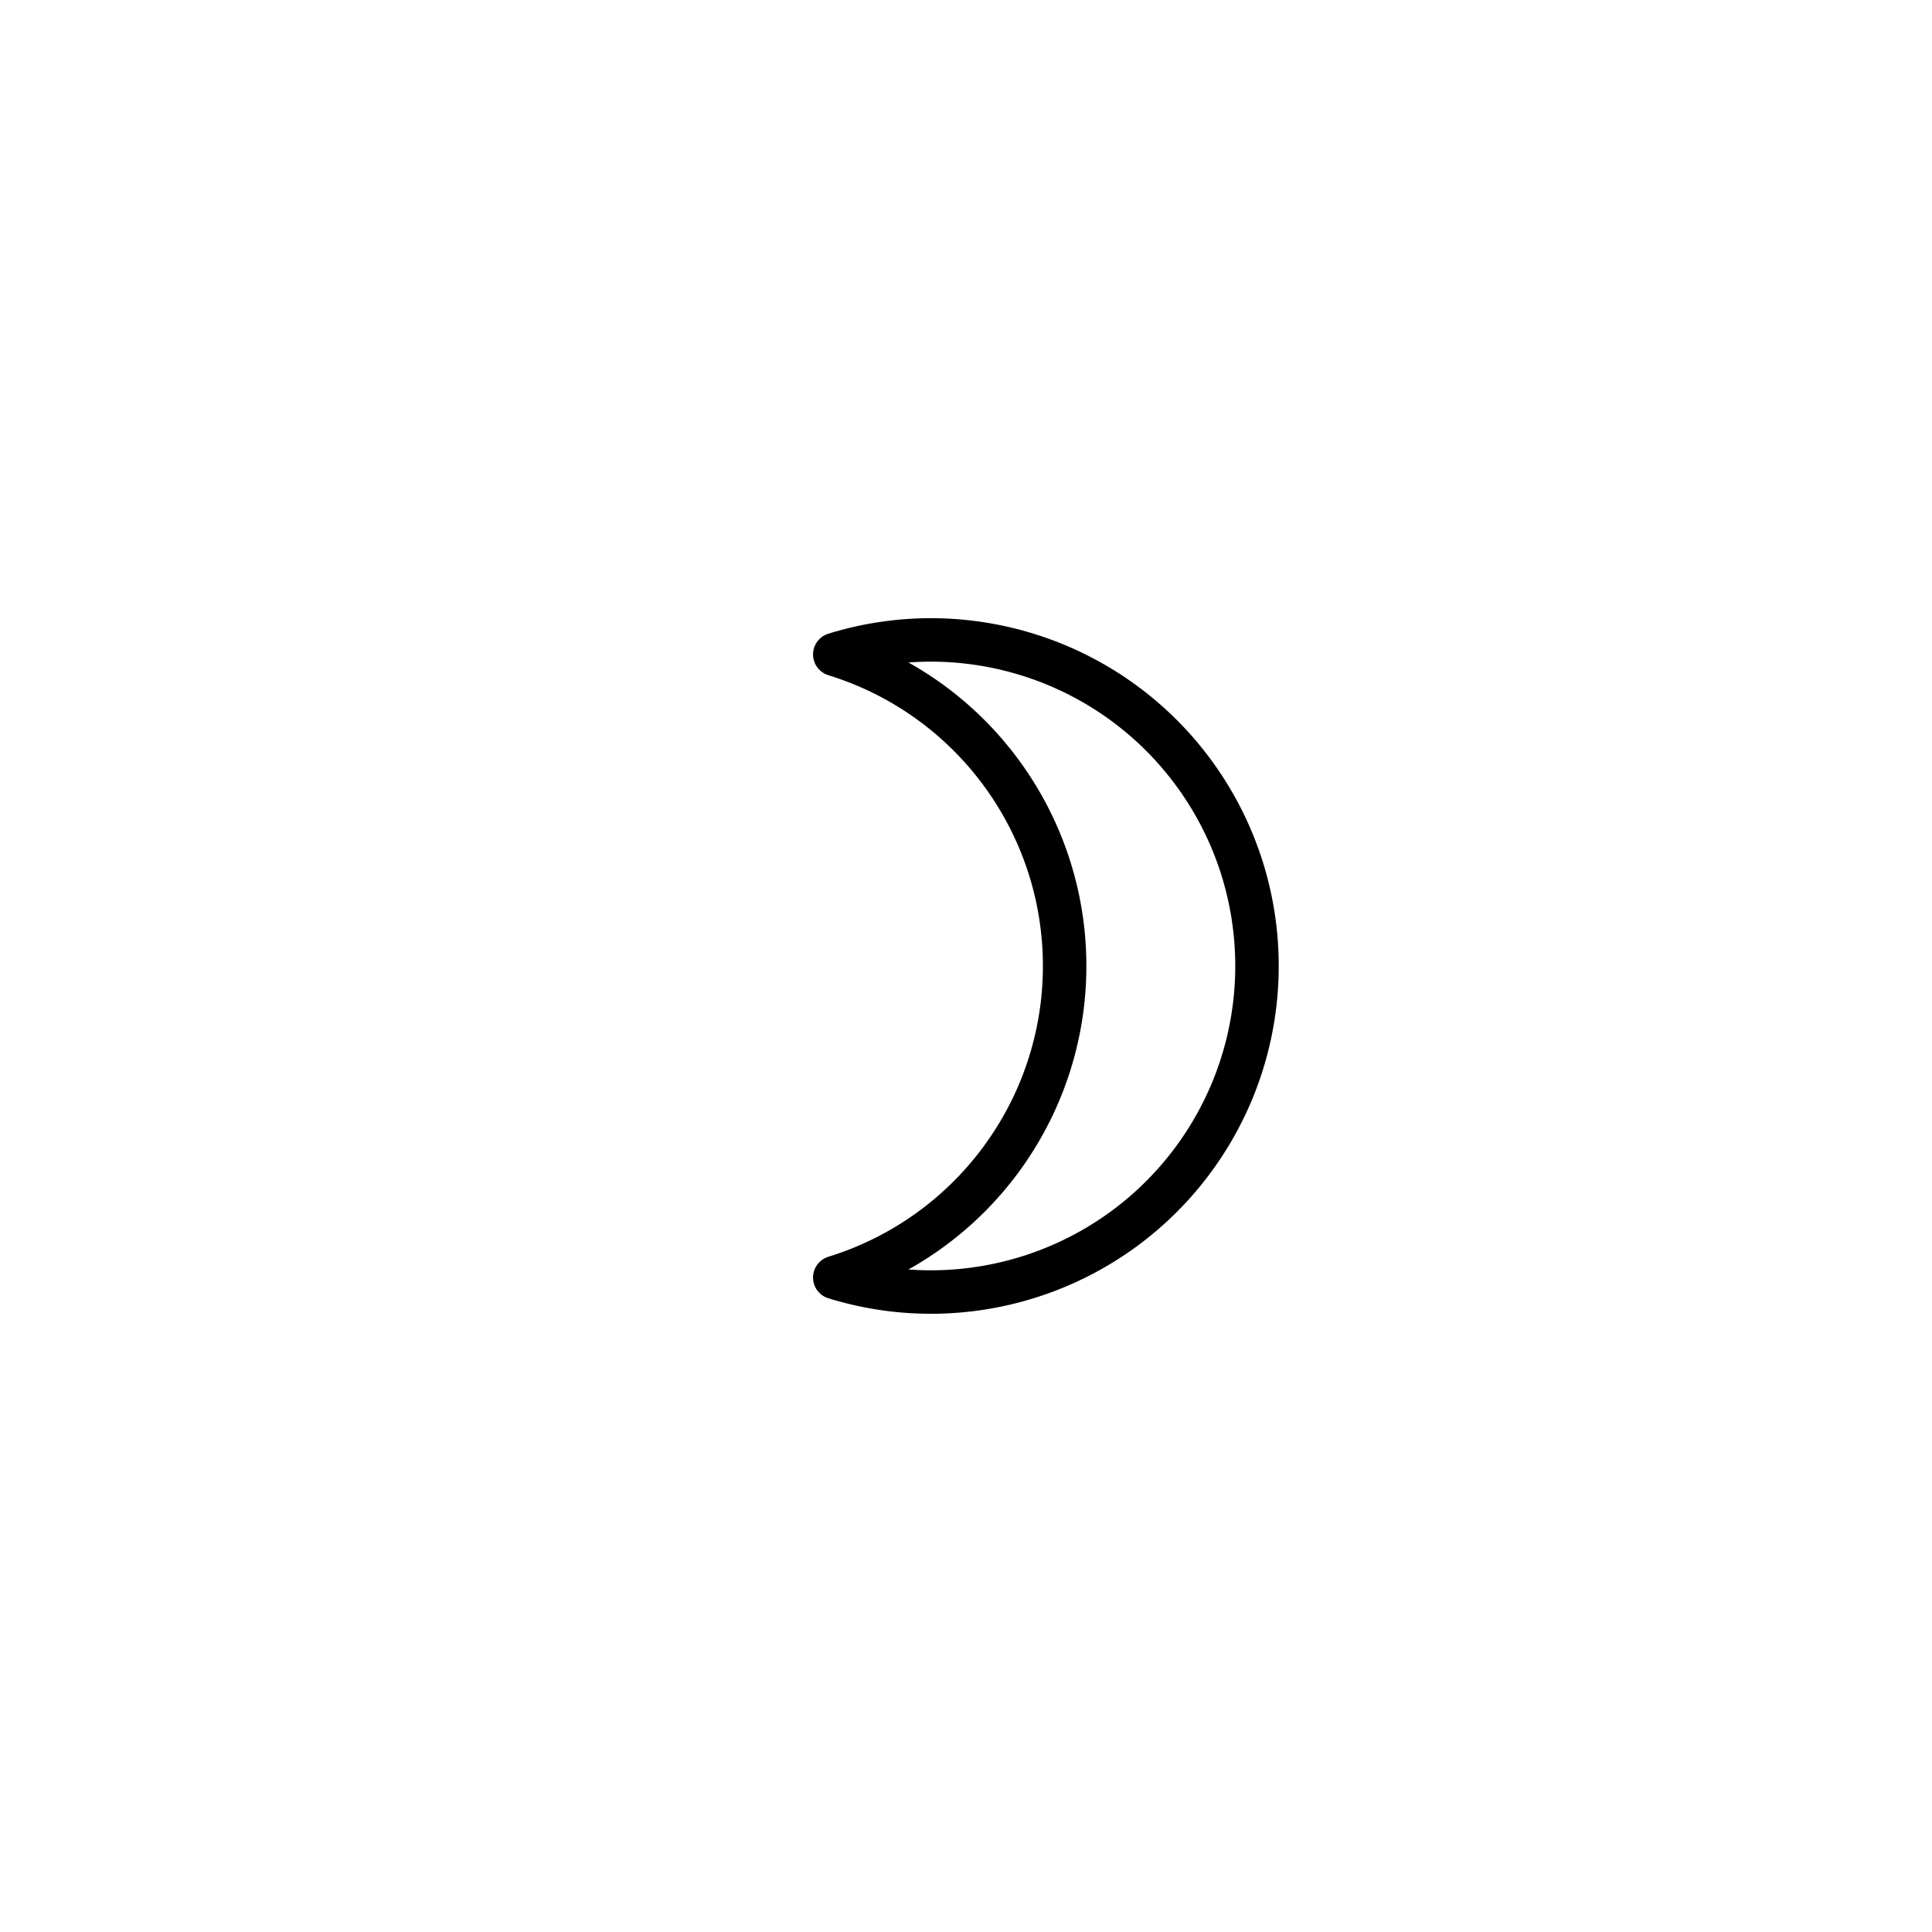
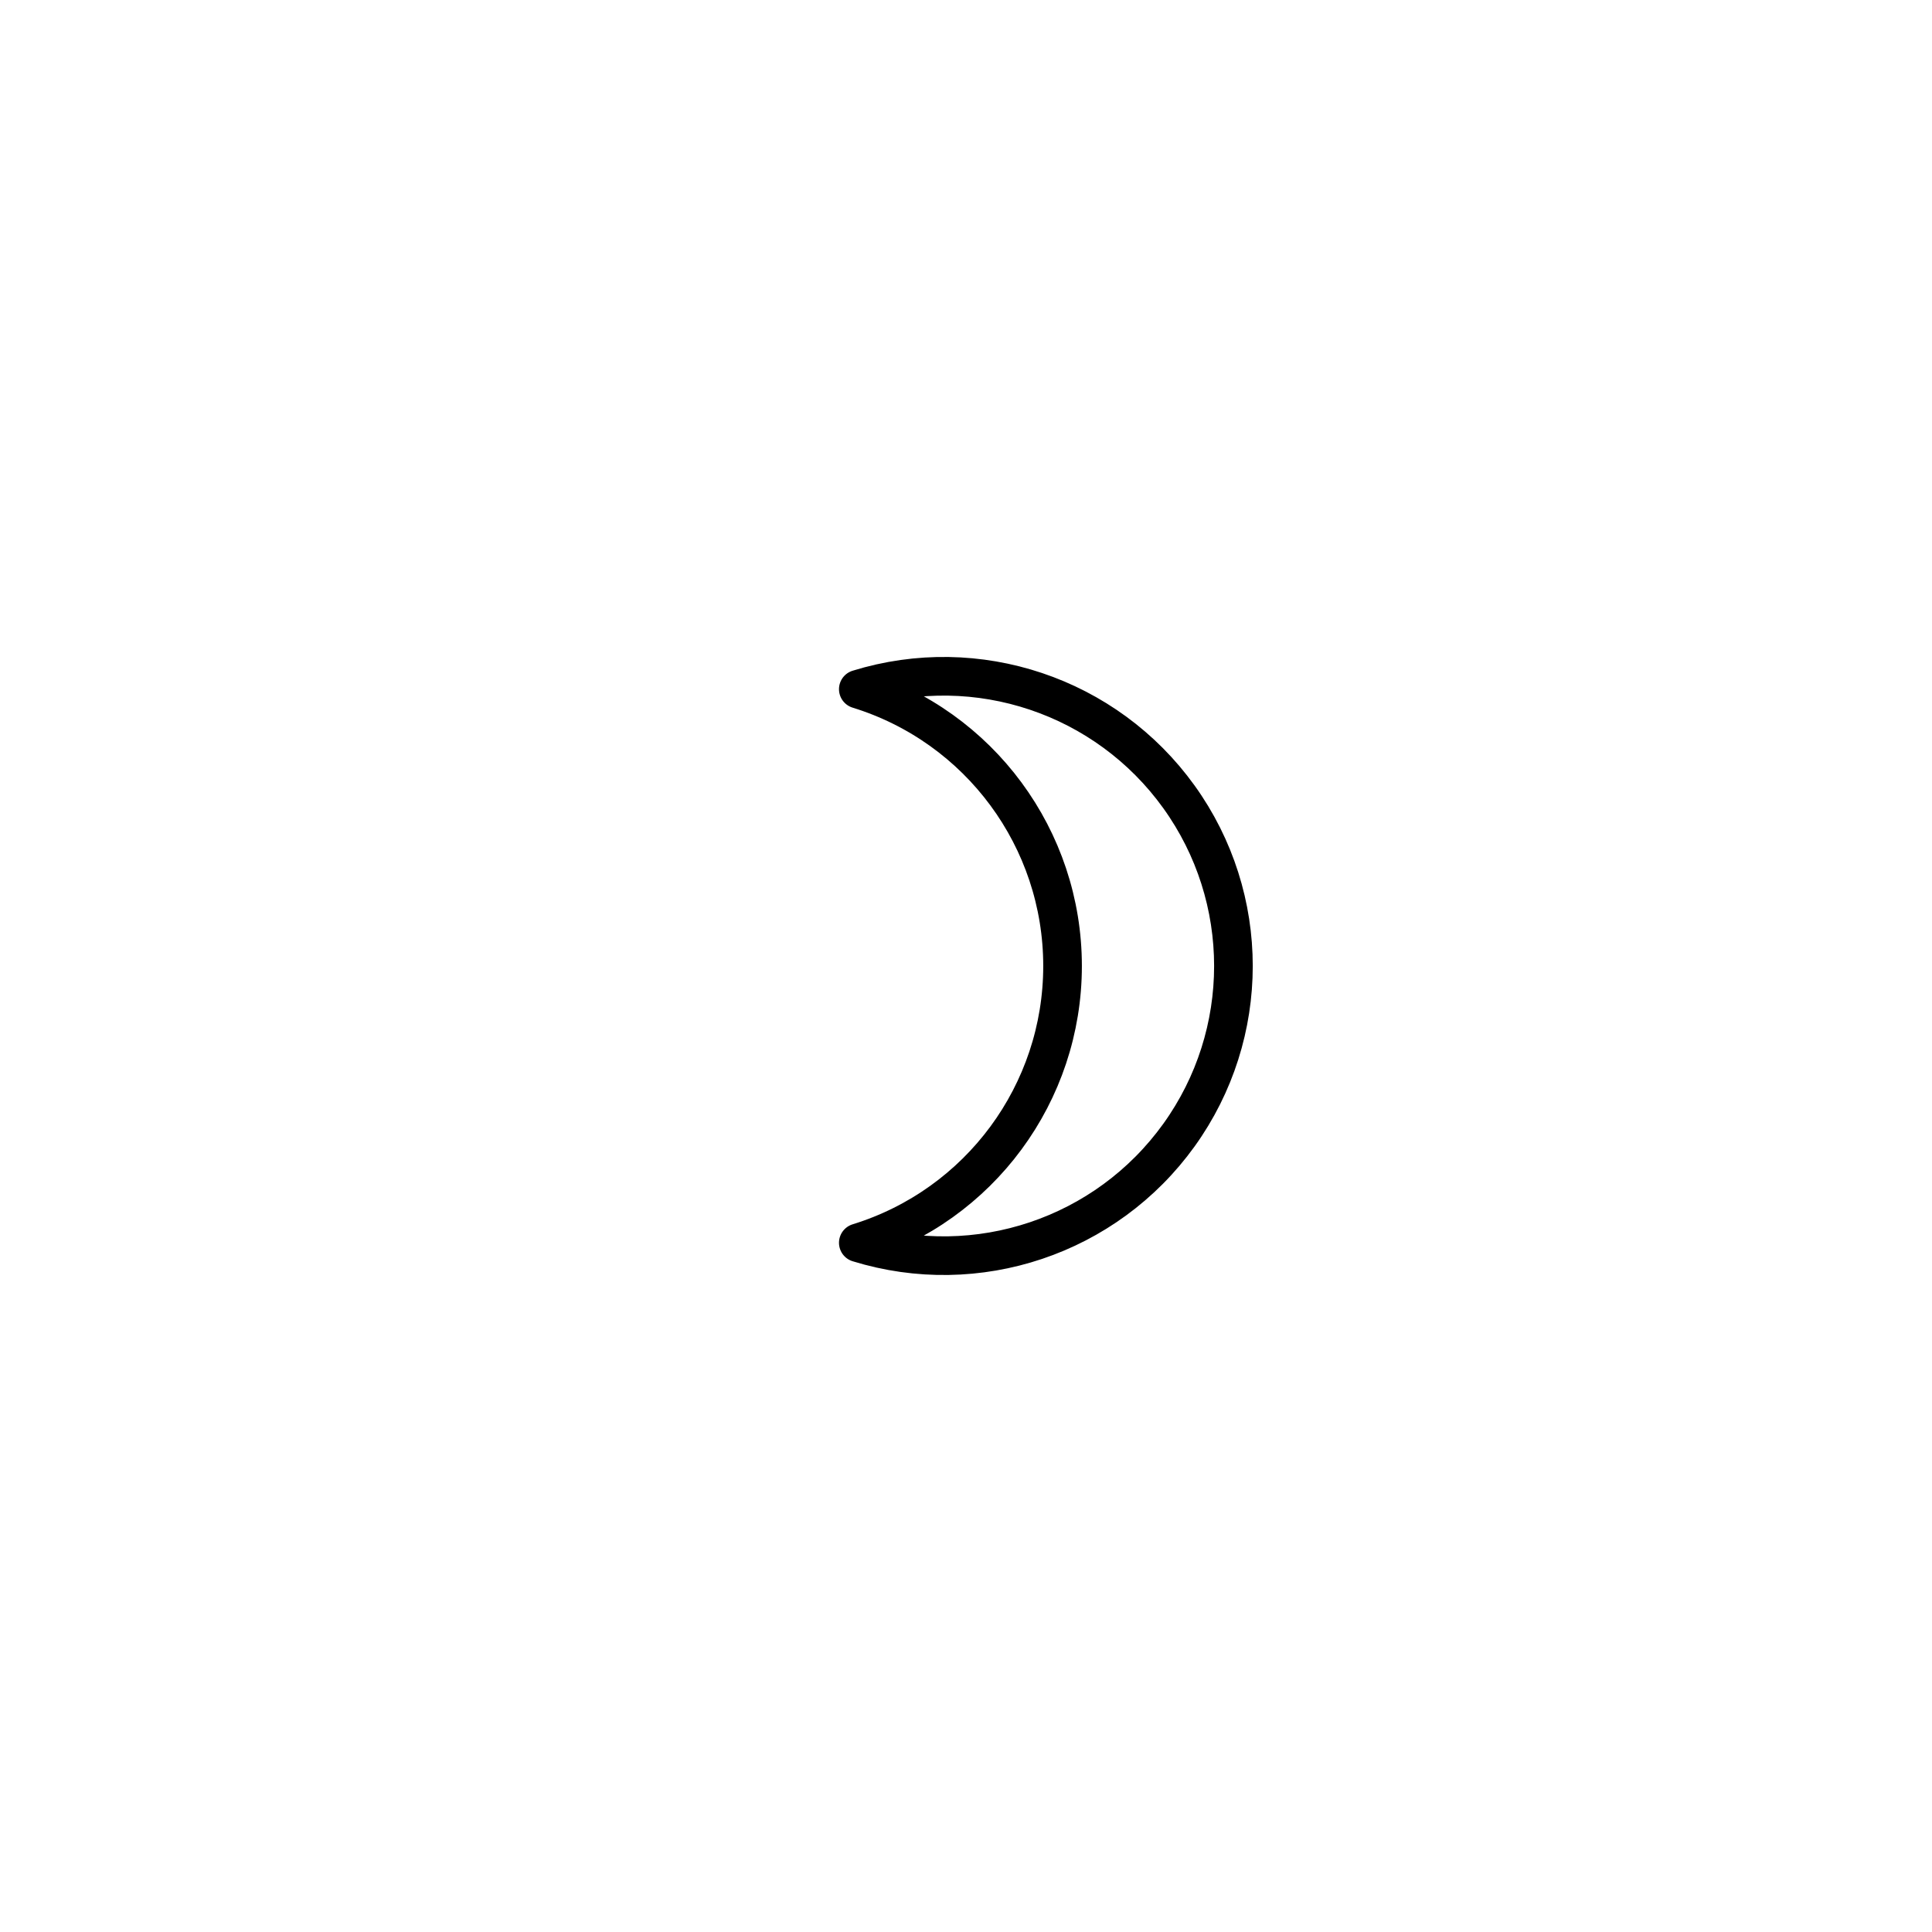
- <svg xmlns="http://www.w3.org/2000/svg" version="1.1" width="50px" height="50px" viewBox="0 0 50 50" id="svg3946">
-   <defs id="defs3950">
-     <style type="text/css" id="style3952">
+ <svg xmlns="http://www.w3.org/2000/svg" version="1.1" width="50px" height="50px" viewBox="0 0 50 50" id="svg2">
+   <defs id="defs6">
+     <style type="text/css" id="style8">
      #crescent {
        fill: none;
        stroke: black;
        stroke-width: 3;
        stroke-linejoin: round;
      }
    </style>
  </defs>
-   <path id="crescent" d="m 21.604,16.937 a 8.438,8.438 0 0 1 0,16.125 8.438,8.438 0 1 0 0,-16.125 z" style="fill:none;stroke:#000000;stroke-width:1.125;stroke-linejoin:round" />
+   <path id="crescent" d="m 22.213,17.836 a 7.497,7.497 0 0 1 0,14.327 7.497,7.497 0 1 0 0,-14.327 z" style="fill:none;stroke:#000000;stroke-width:1;stroke-linejoin:round" />
</svg>
